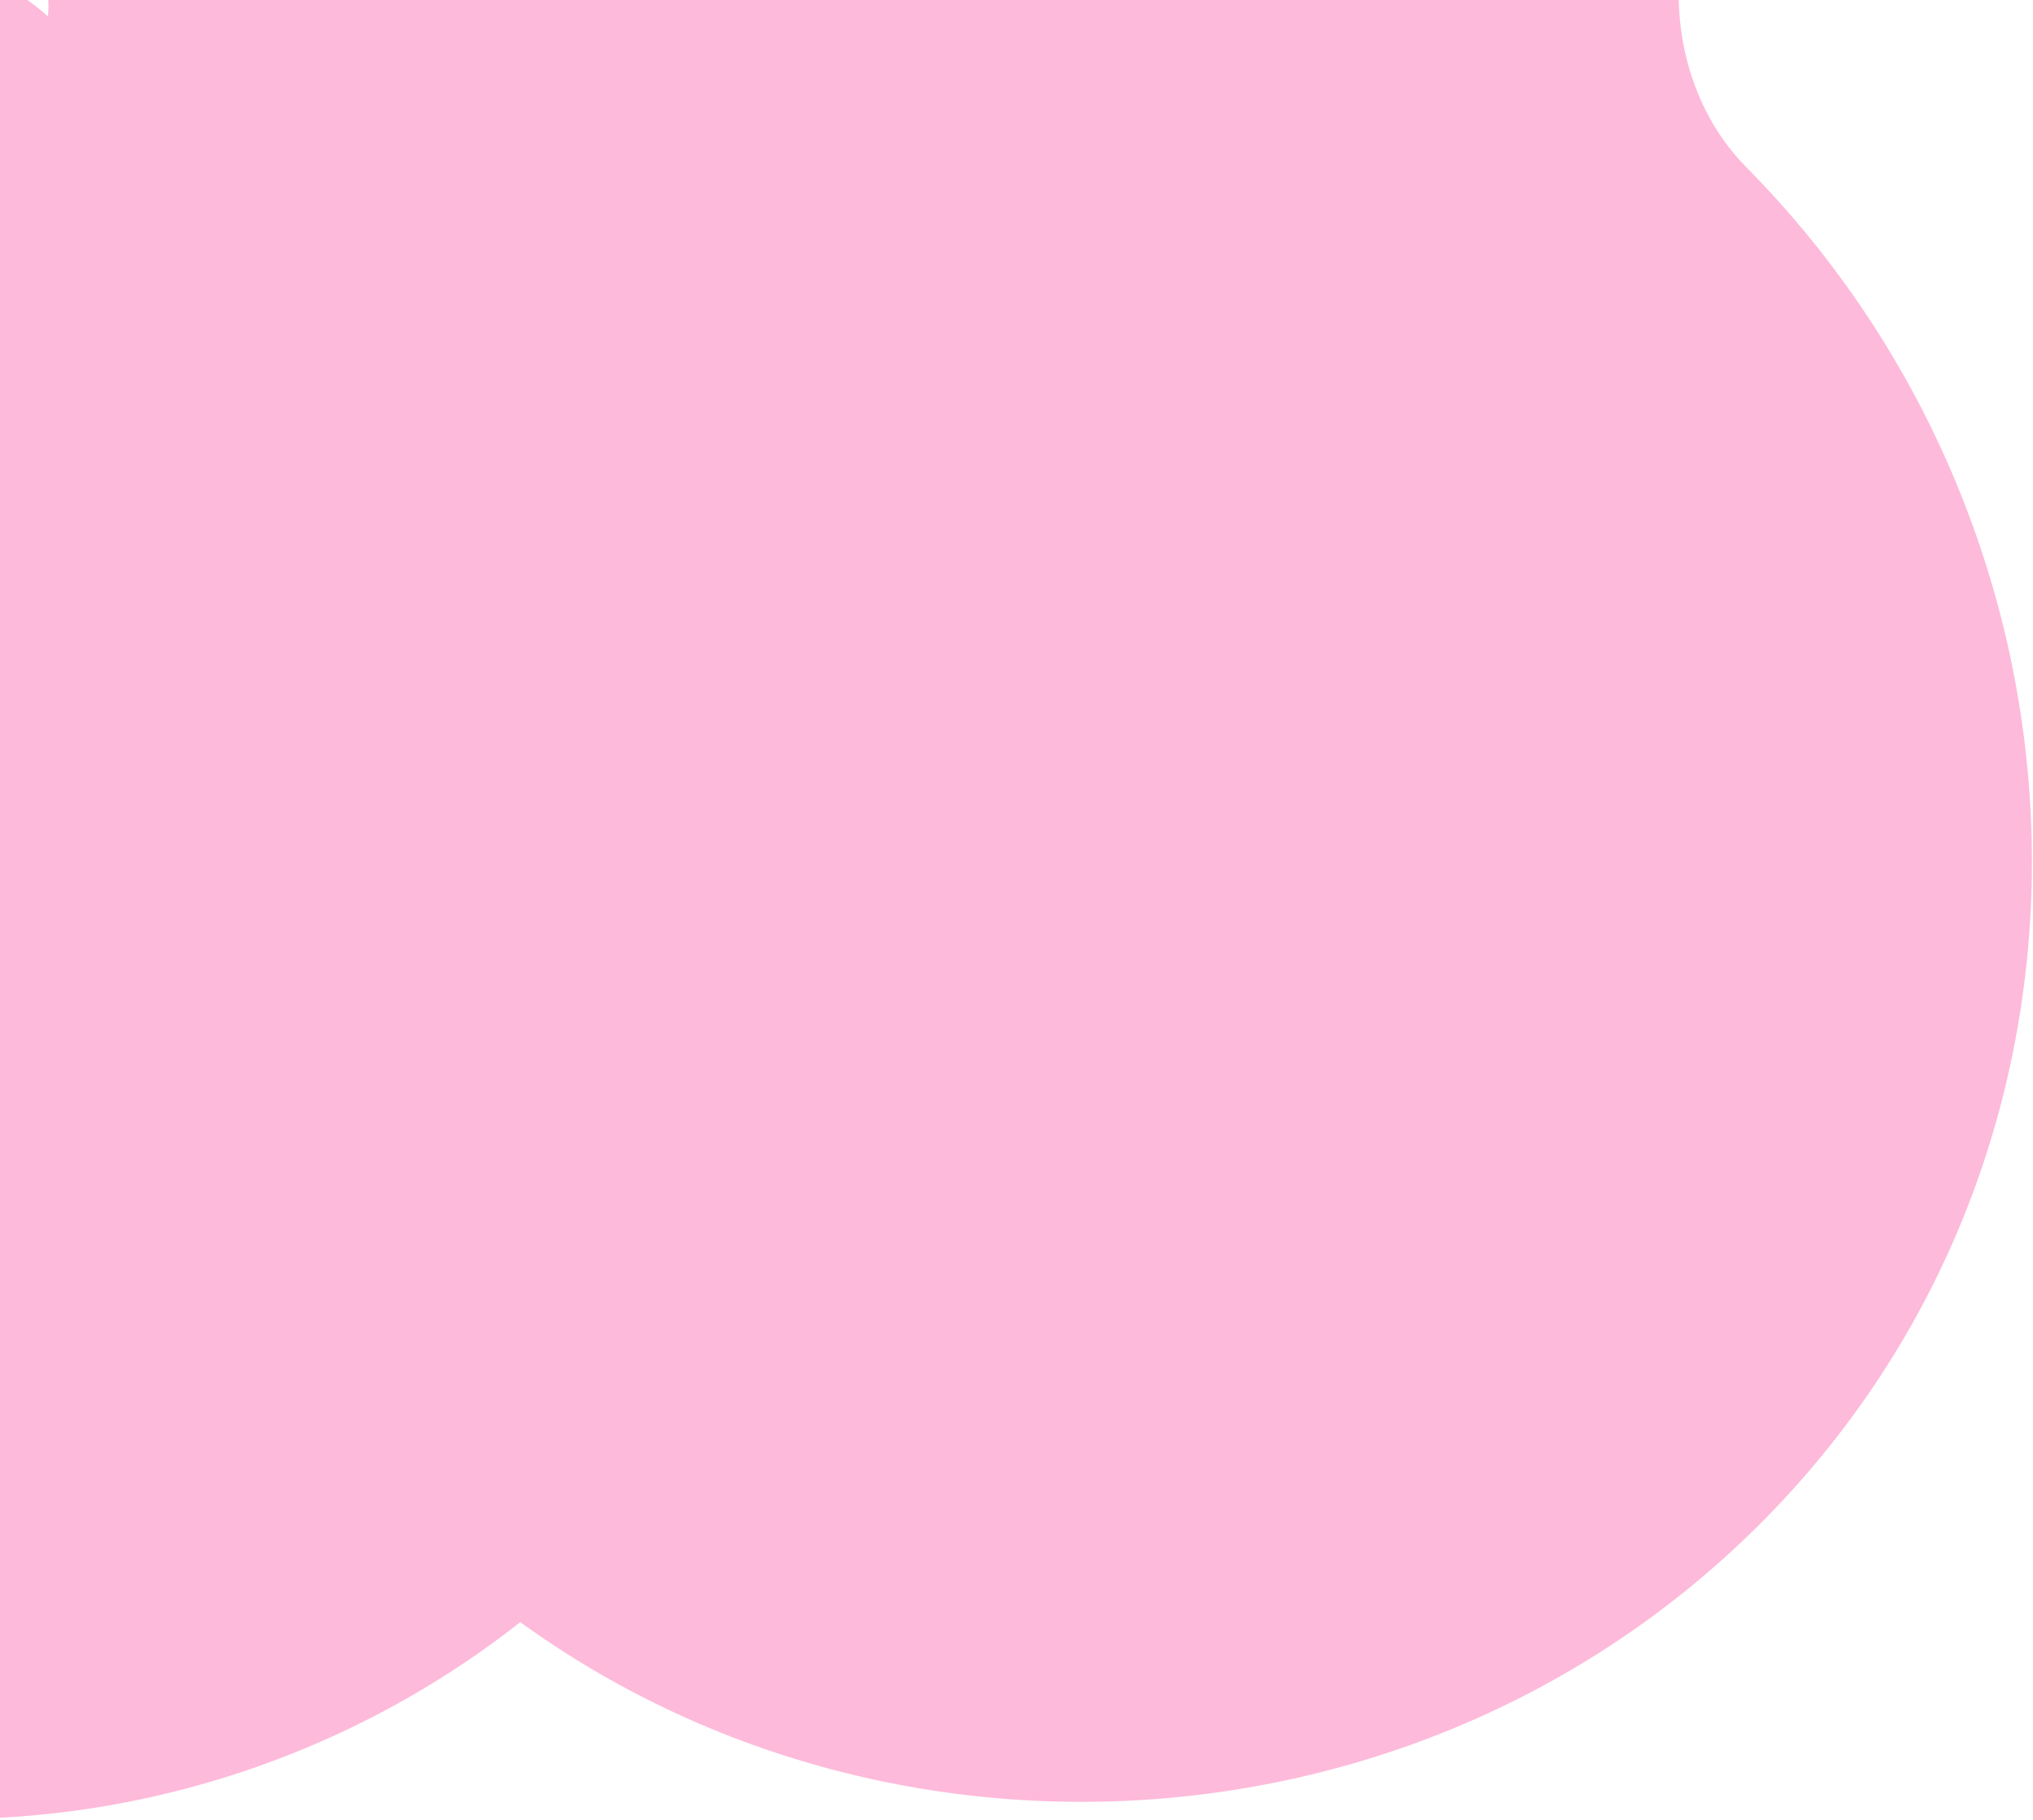
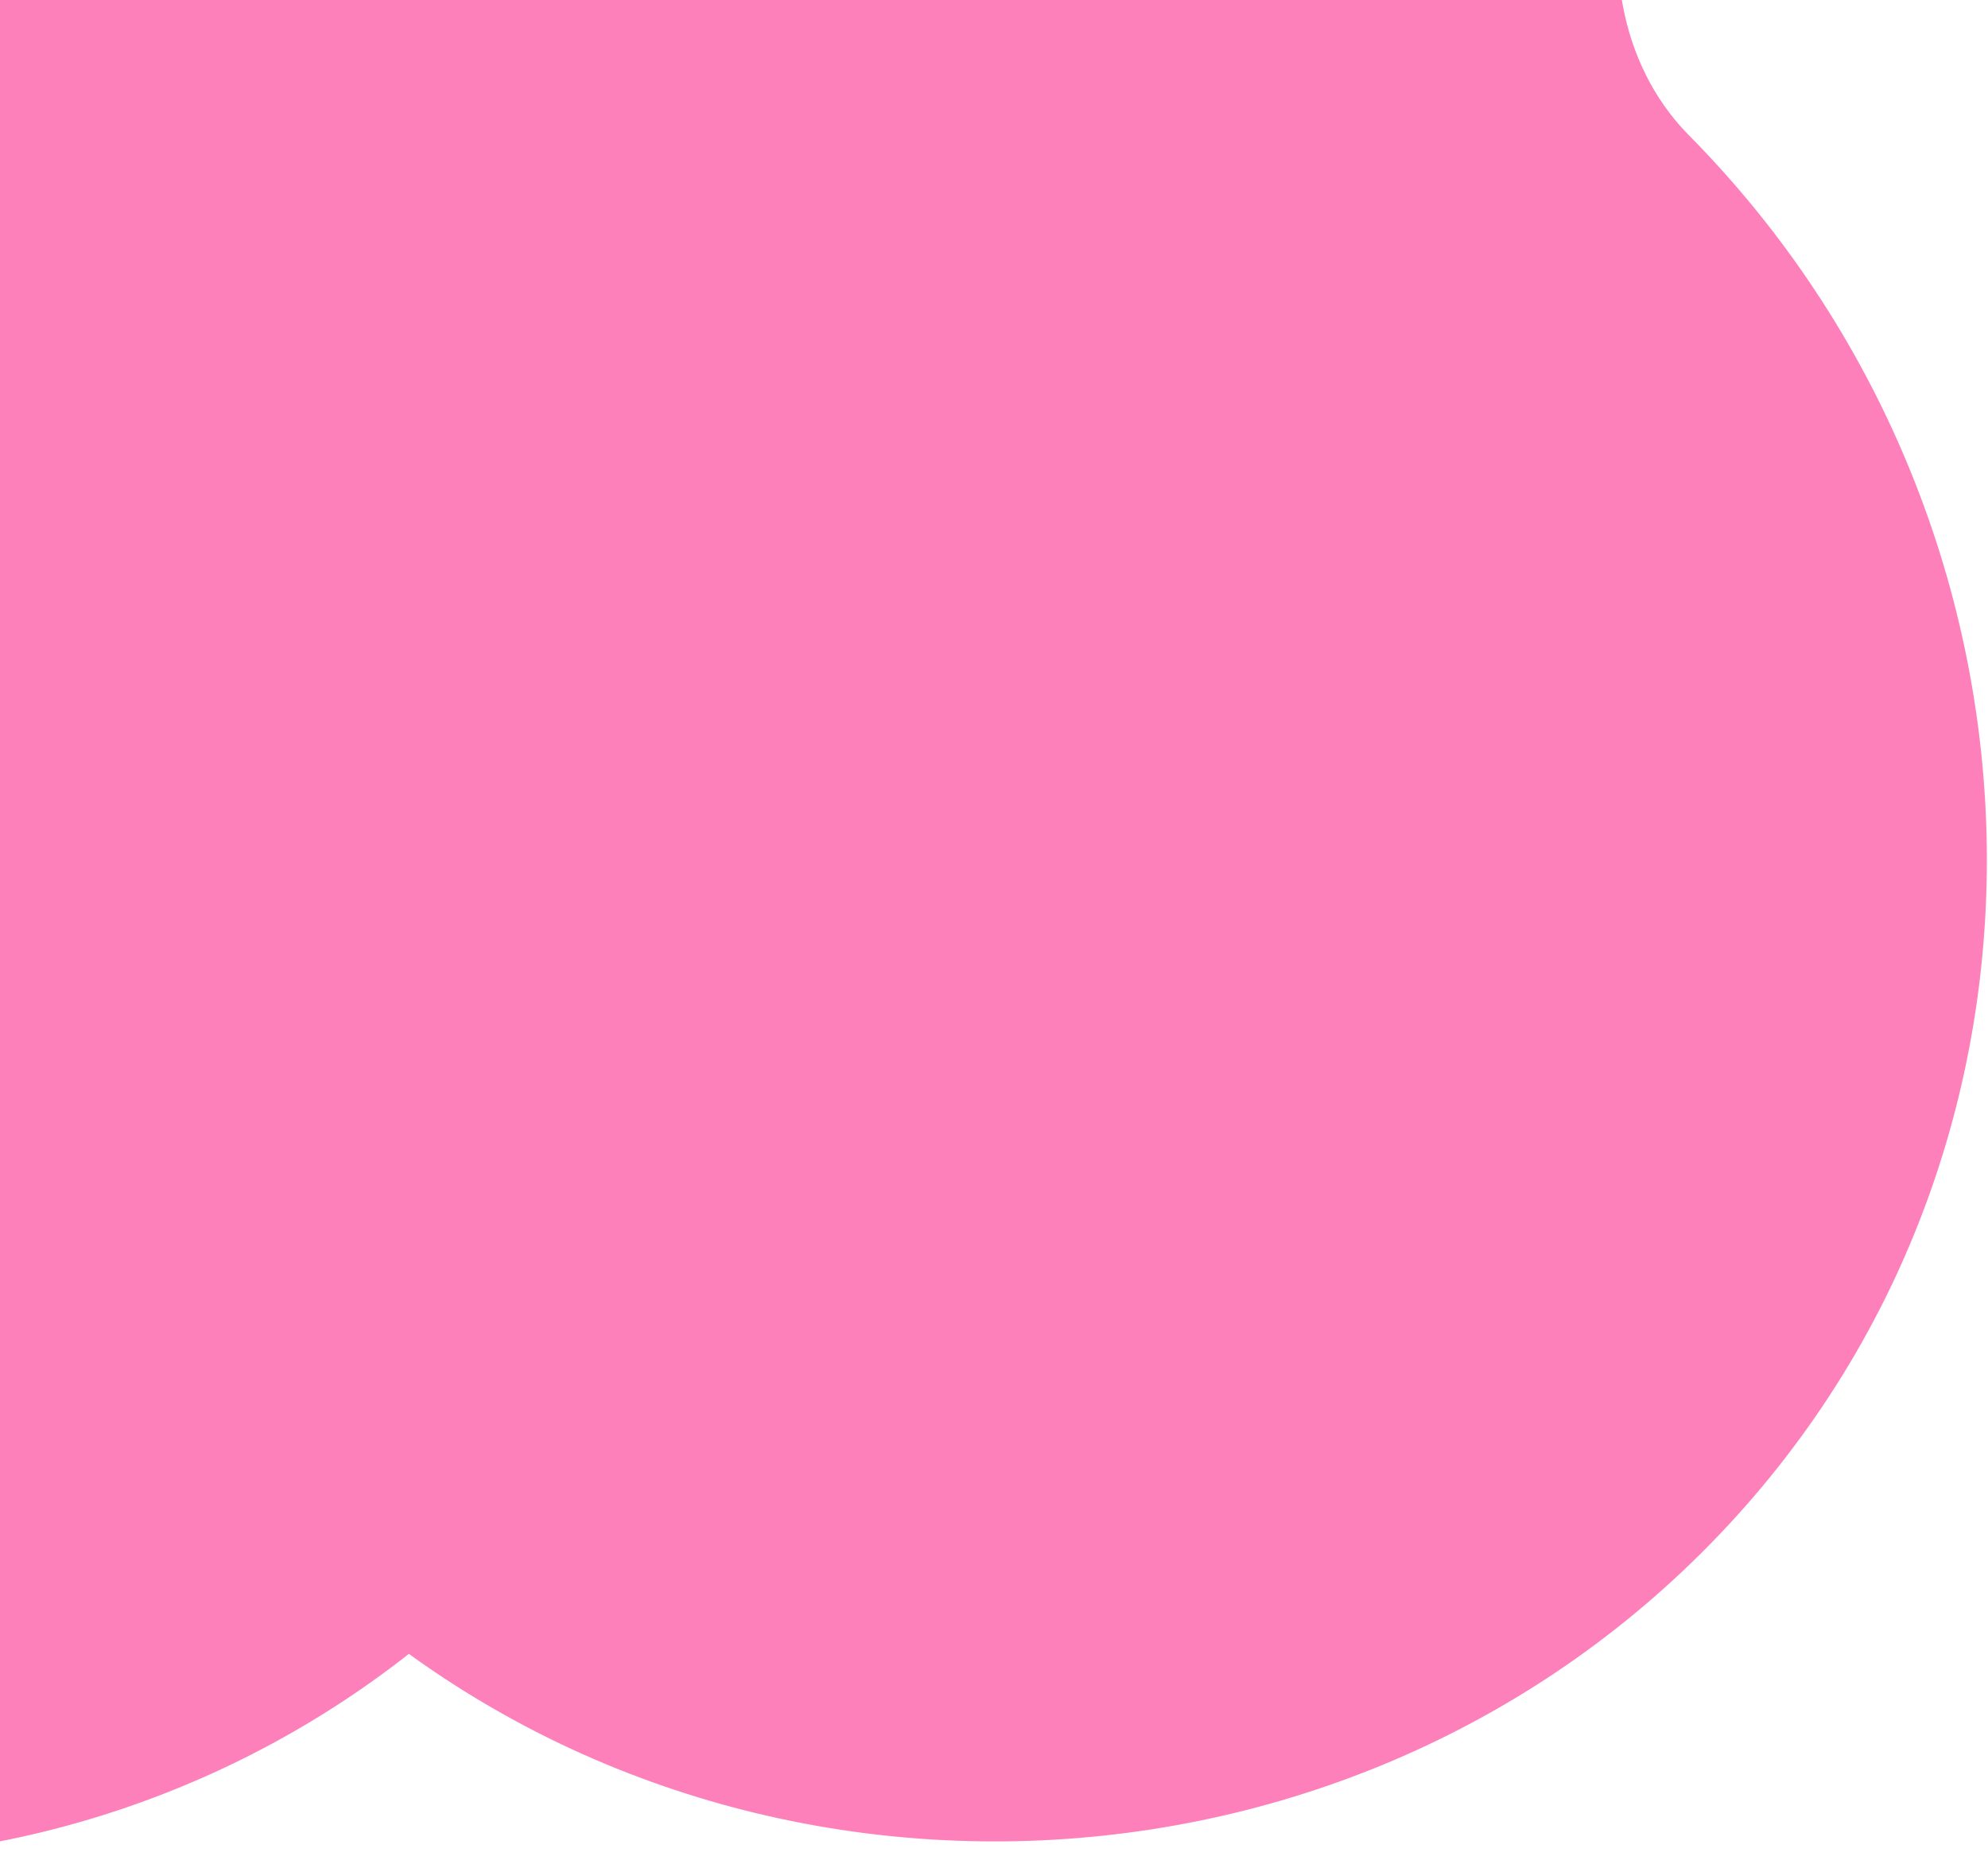
- <svg xmlns="http://www.w3.org/2000/svg" width="1075" height="962" viewBox="0 0 1075 962" fill="none">
-   <path d="M900.781 -131.172C1032.4 1.789 843.015 -316.8 710.567 -182.455C578.119 -48.11 595.334 57.068 461.158 -75.485C311.357 -150.507 148.884 -51.815 119.994 -20.661C-69.444 -68.421 31.295 -51.605 25.356 8.663C-105.867 -108.892 -241.757 250.145 -121.781 127.005C-49.291 52.576 -282.201 99.954 -354.86 174.487C-535.819 360.045 -525.288 670.334 -333.516 843.952C-141.745 1017.57 156.831 994.881 331.976 805.204L217.917 809.282C415.241 1004 741.427 999.542 934.674 801.725C1129.4 602.525 1115.99 283.033 923.409 88.423C850.463 14.55 900.191 -135.161 973.411 -61.224L900.781 -131.172Z" fill="#FC4A9E" fill-opacity="0.38" />
+ <svg xmlns="http://www.w3.org/2000/svg" width="1007" height="942" viewBox="0 0 1007 942" fill="none">
+   <path d="M832.78 -151.172C964.404 -18.211 775.015 -336.8 642.567 -202.455C510.119 -68.11 527.334 37.068 393.158 -95.485C243.357 -170.507 80.883 -71.815 51.994 -40.661C-137.444 -88.421 -36.705 -71.605 -42.644 -11.337C-173.868 -128.892 -309.758 230.145 -189.782 107.005C-117.292 32.576 -350.201 79.954 -422.86 154.487C-603.819 340.045 -593.288 650.334 -401.516 823.952C-209.745 997.571 88.831 974.881 263.976 785.204L149.916 789.282C347.241 984.002 673.427 979.542 866.674 781.725C1061.4 582.525 1047.99 263.033 855.409 68.423C782.462 -5.45 832.191 -155.161 905.411 -81.224L832.78 -151.172Z" fill="#FC4A9E" fill-opacity="0.7" />
</svg>
